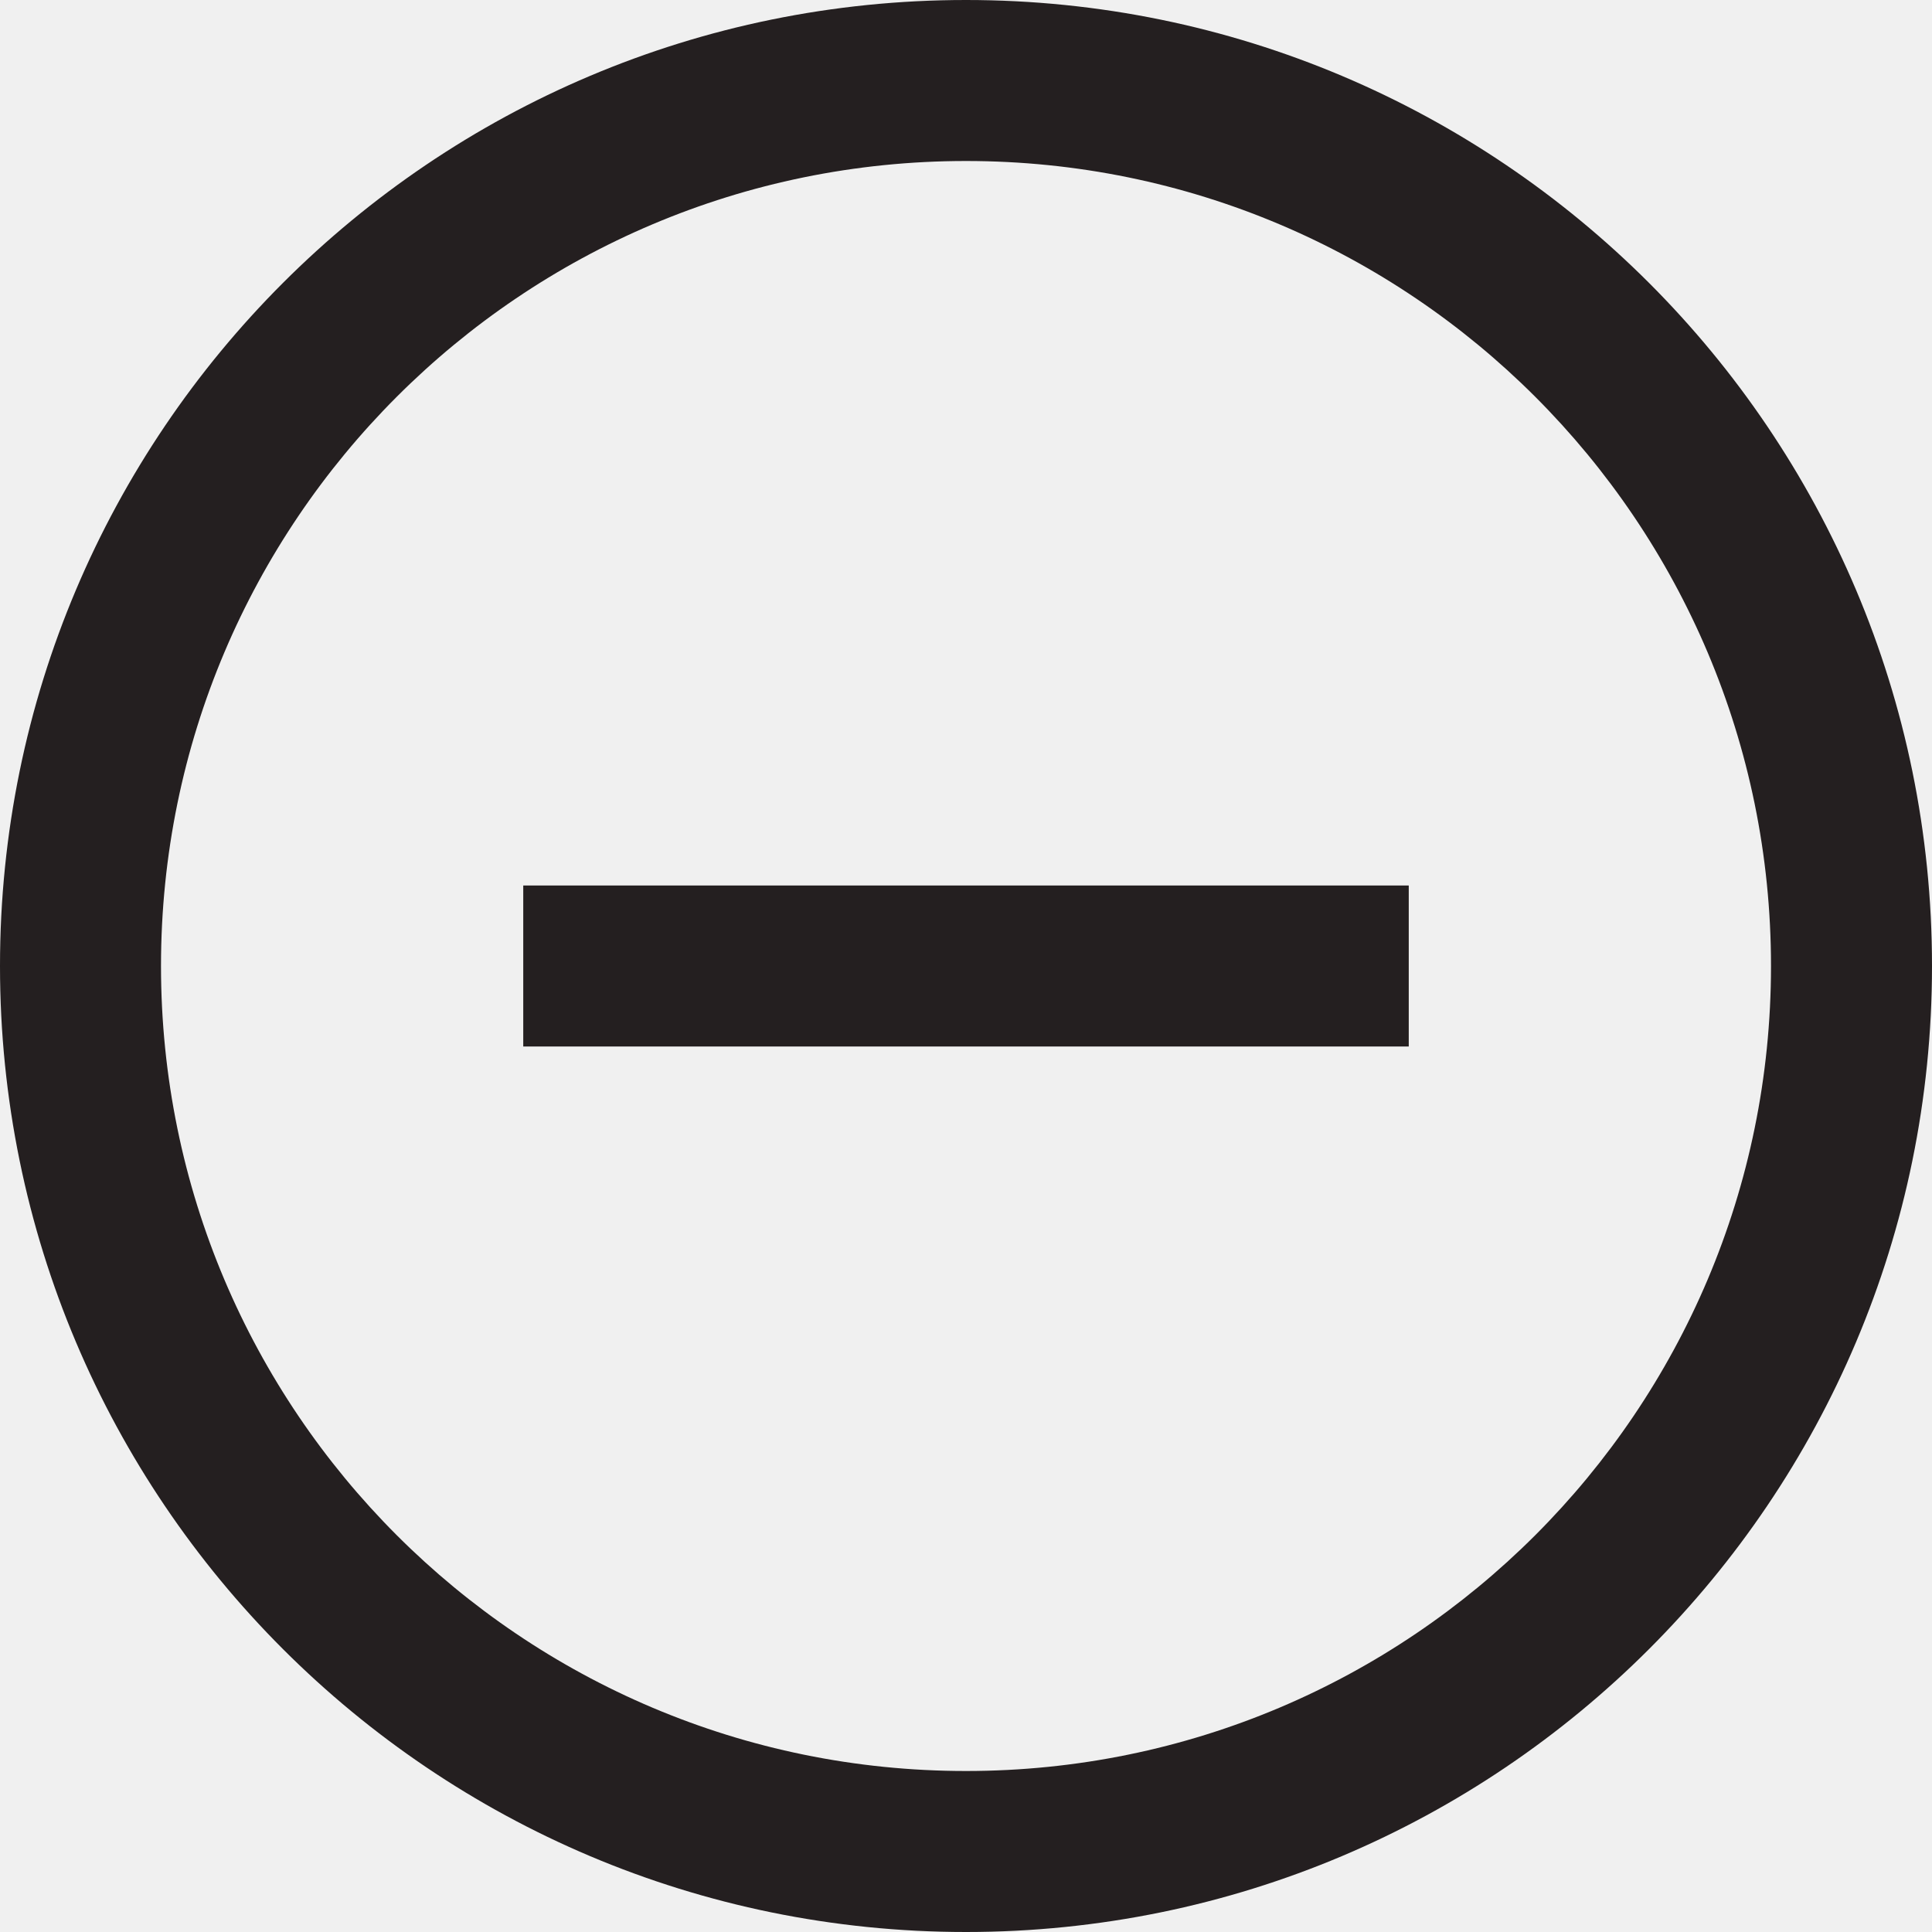
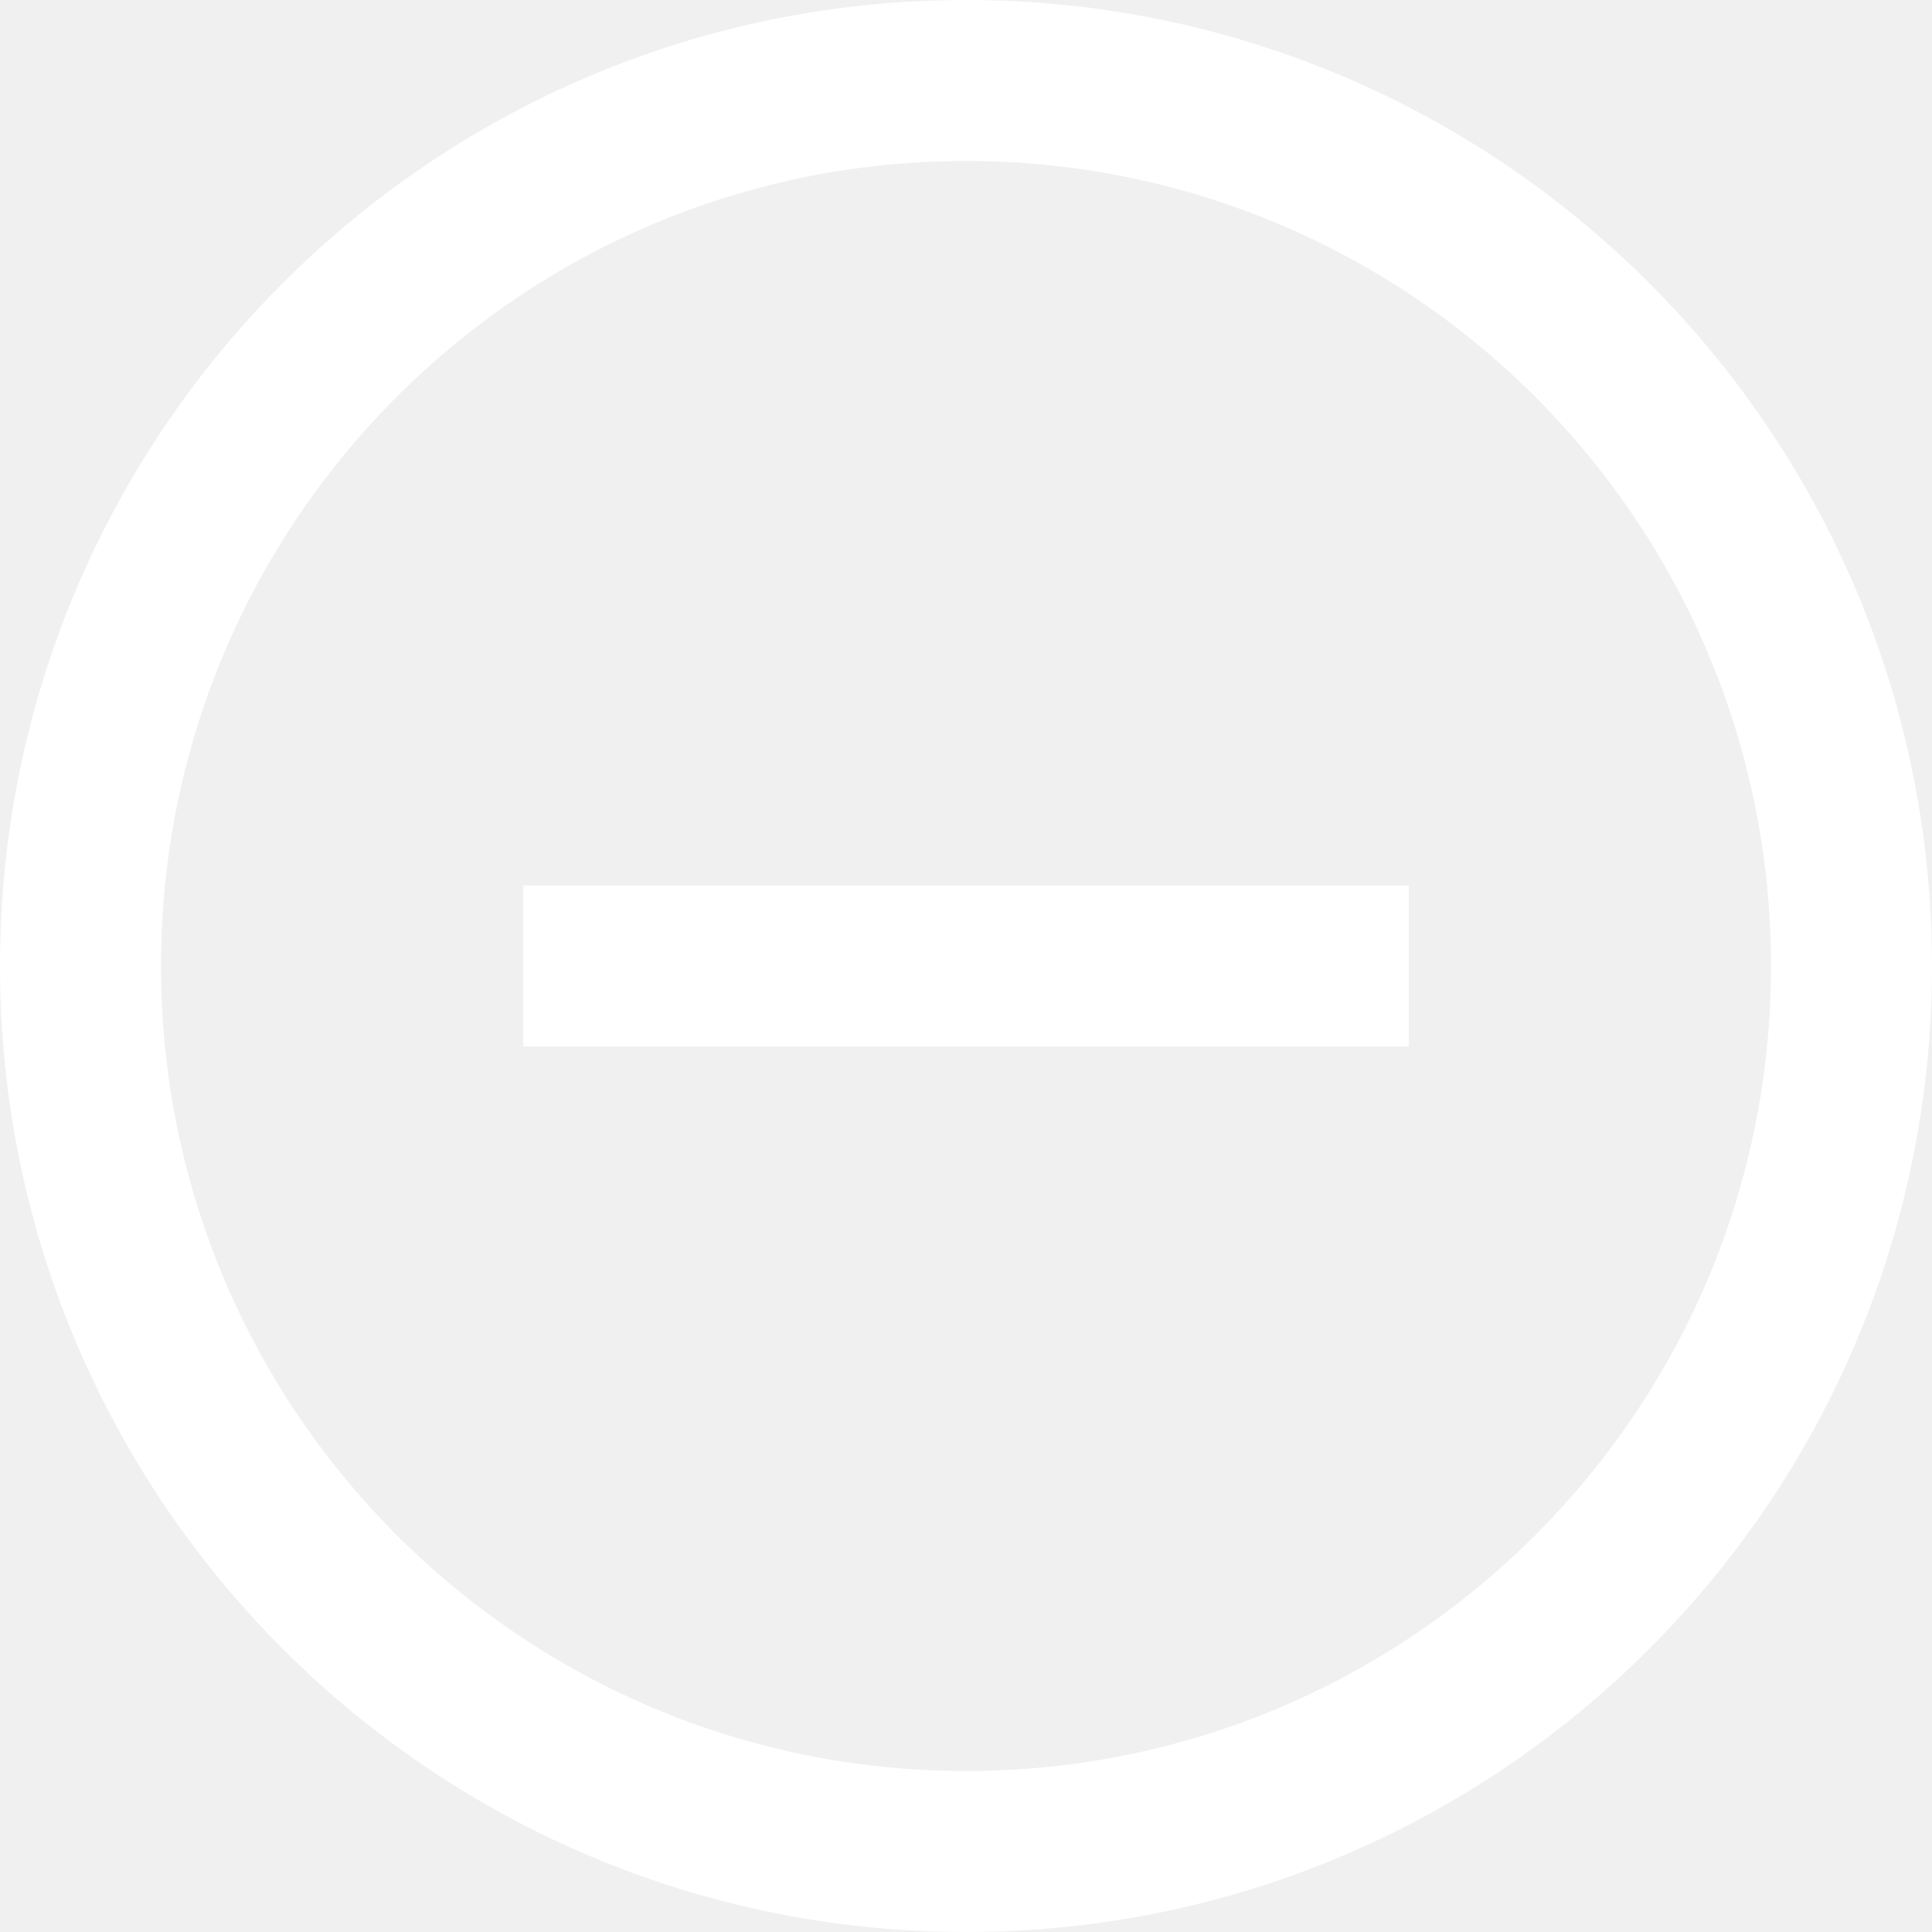
<svg xmlns="http://www.w3.org/2000/svg" enable-background="new 0 0 48 48" height="48px" id="Layer_3" version="1.1" viewBox="0 0 48 48" width="48px" xml:space="preserve">
  <g>
-     <path d="M24,0C10.745,0,0,10.745,0,24s10.745,24,24,24s24-10.745,24-24S37.255,0,24,0z M24,44   C12.954,44,4,35.046,4,24S12.954,4,24,4s20,8.954,20,20S35.046,44,24,44z" fill="#241F20" />
-     <polygon fill="#241F20" points="26,22 22,22 18.042,22 13,22 13,26 18.833,26 22,26 26,26 29.625,26 35,26 35,22 29.709,22  " />
+     <path d="M24,0C10.745,0,0,10.745,0,24s10.745,24,24,24s24-10.745,24-24S37.255,0,24,0z M24,44   C12.954,44,4,35.046,4,24S12.954,4,24,4s20,8.954,20,20S35.046,44,24,44z" fill="white" />
+     <polygon fill="white" points="26,22 22,22 18.042,22 13,22 13,26 18.833,26 22,26 26,26 29.625,26 35,26 35,22 29.709,22  " />
  </g>
</svg>
